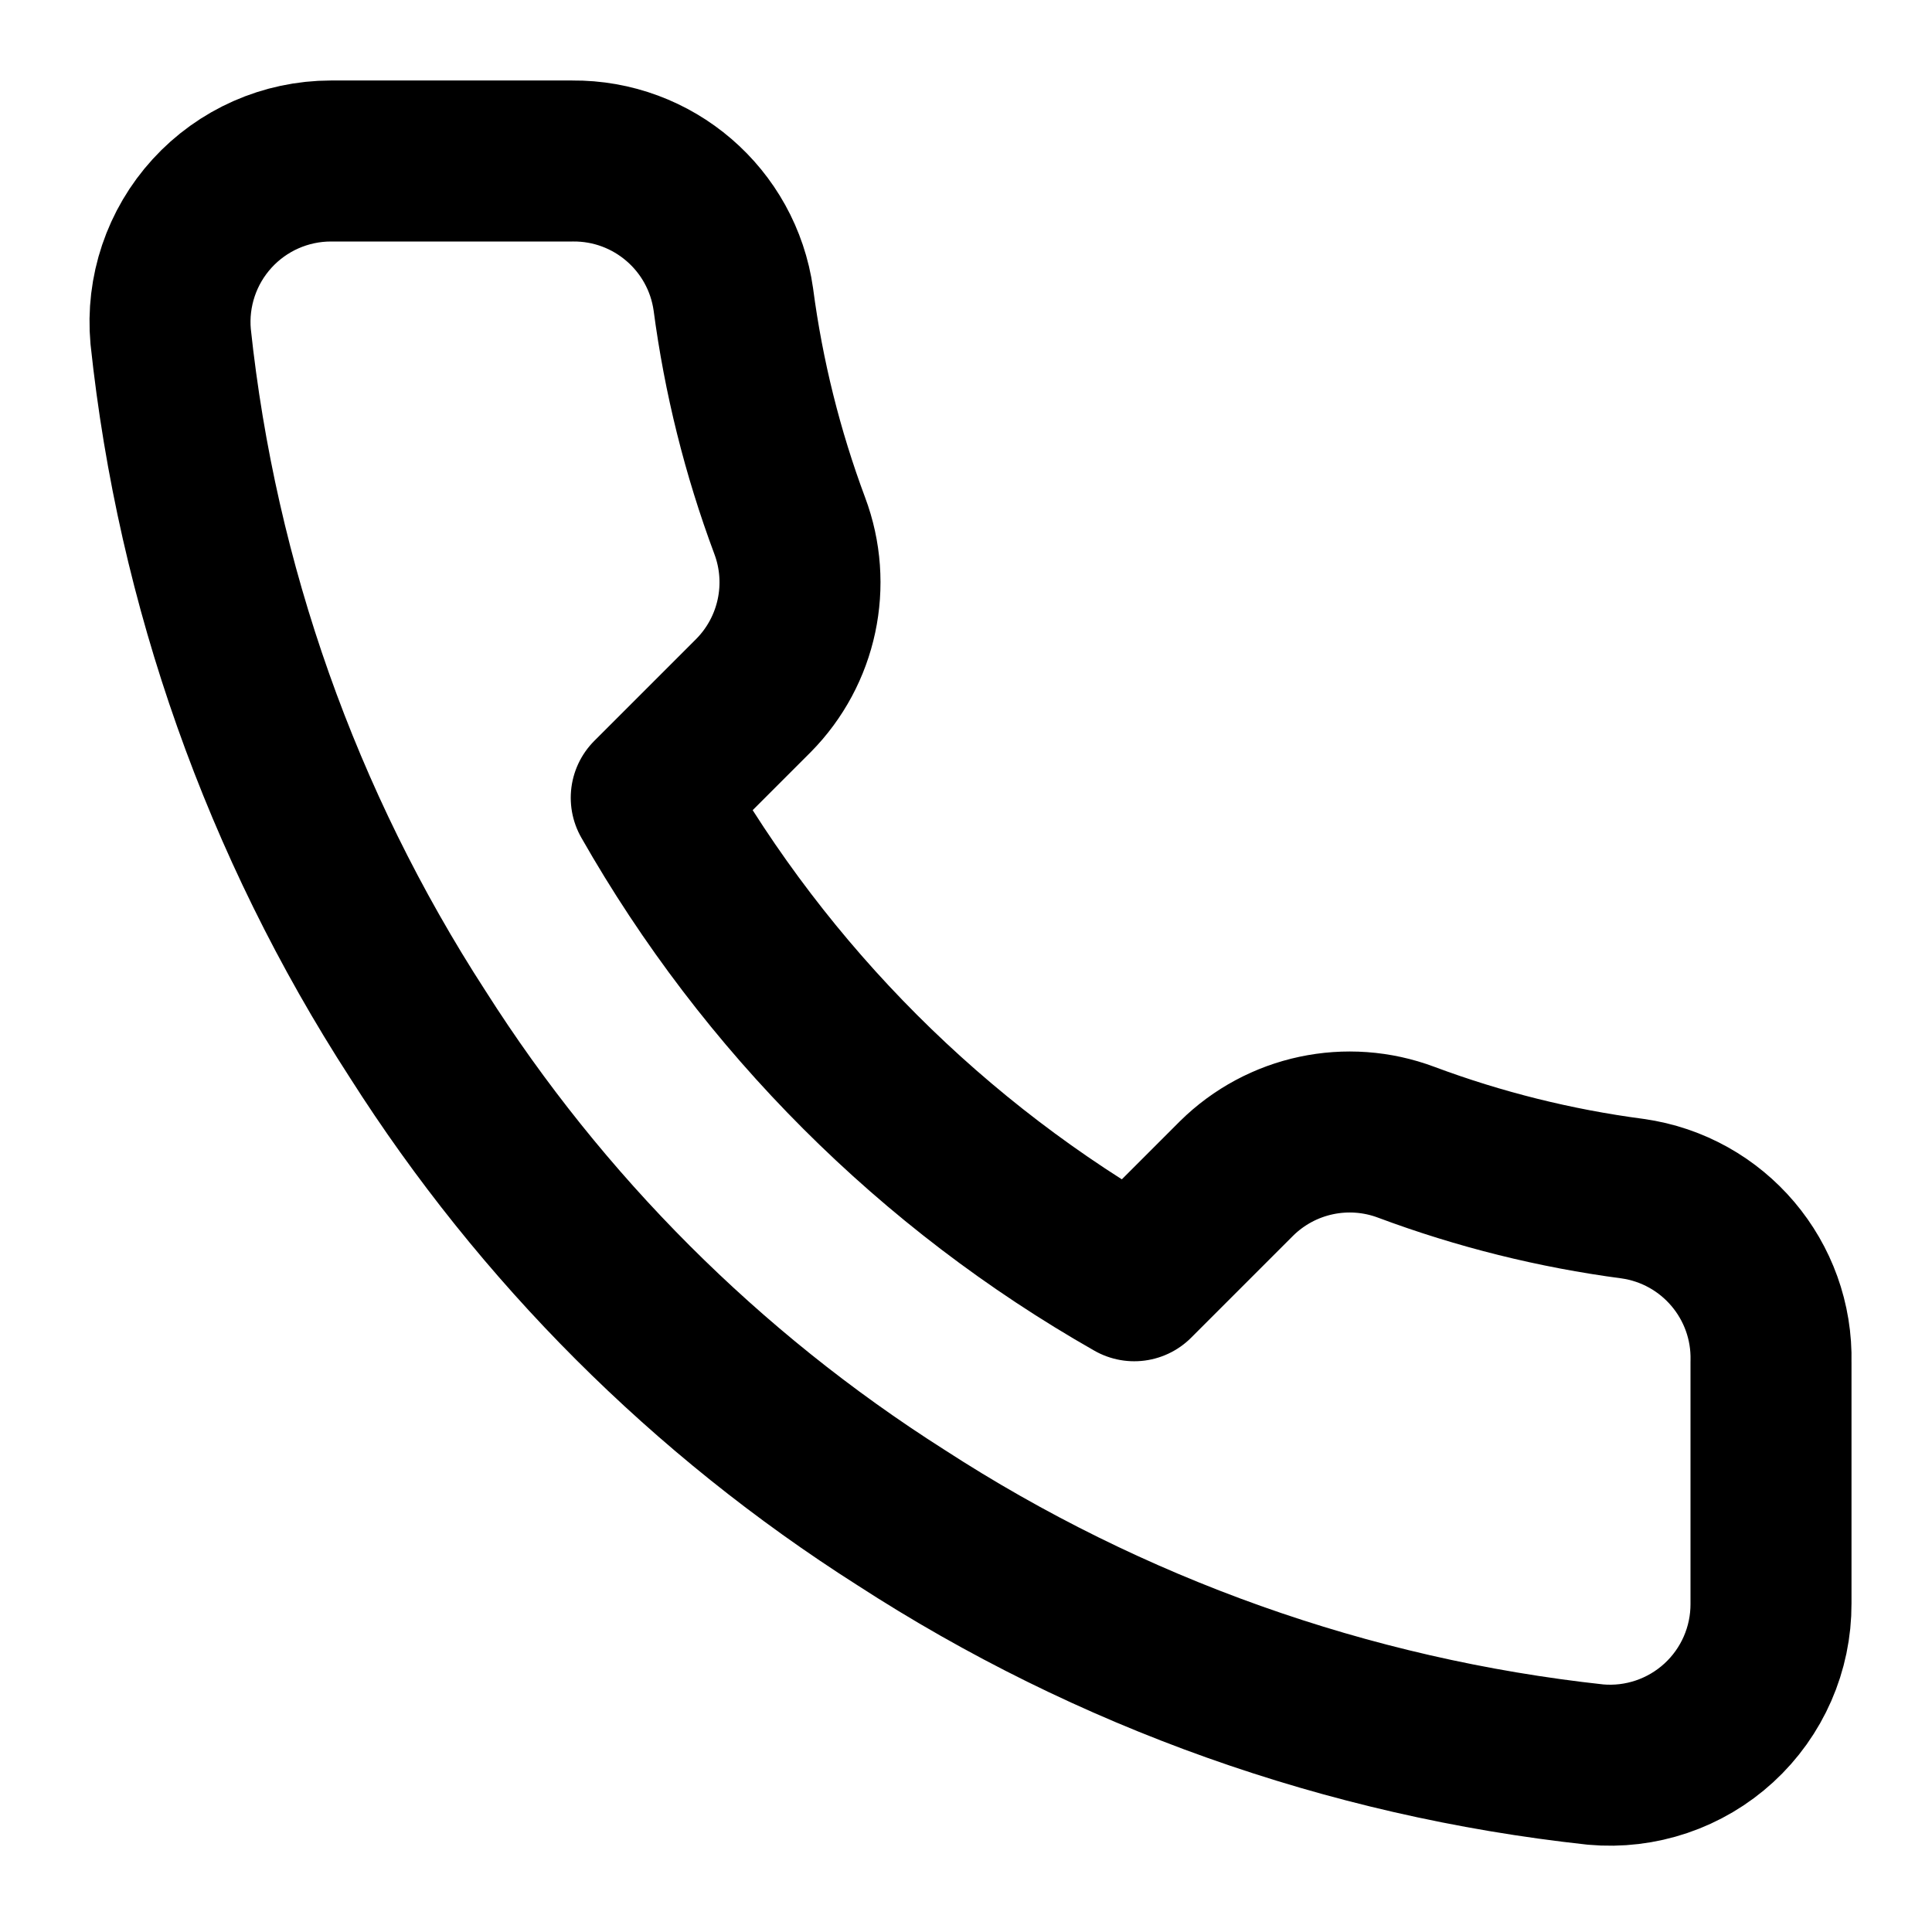
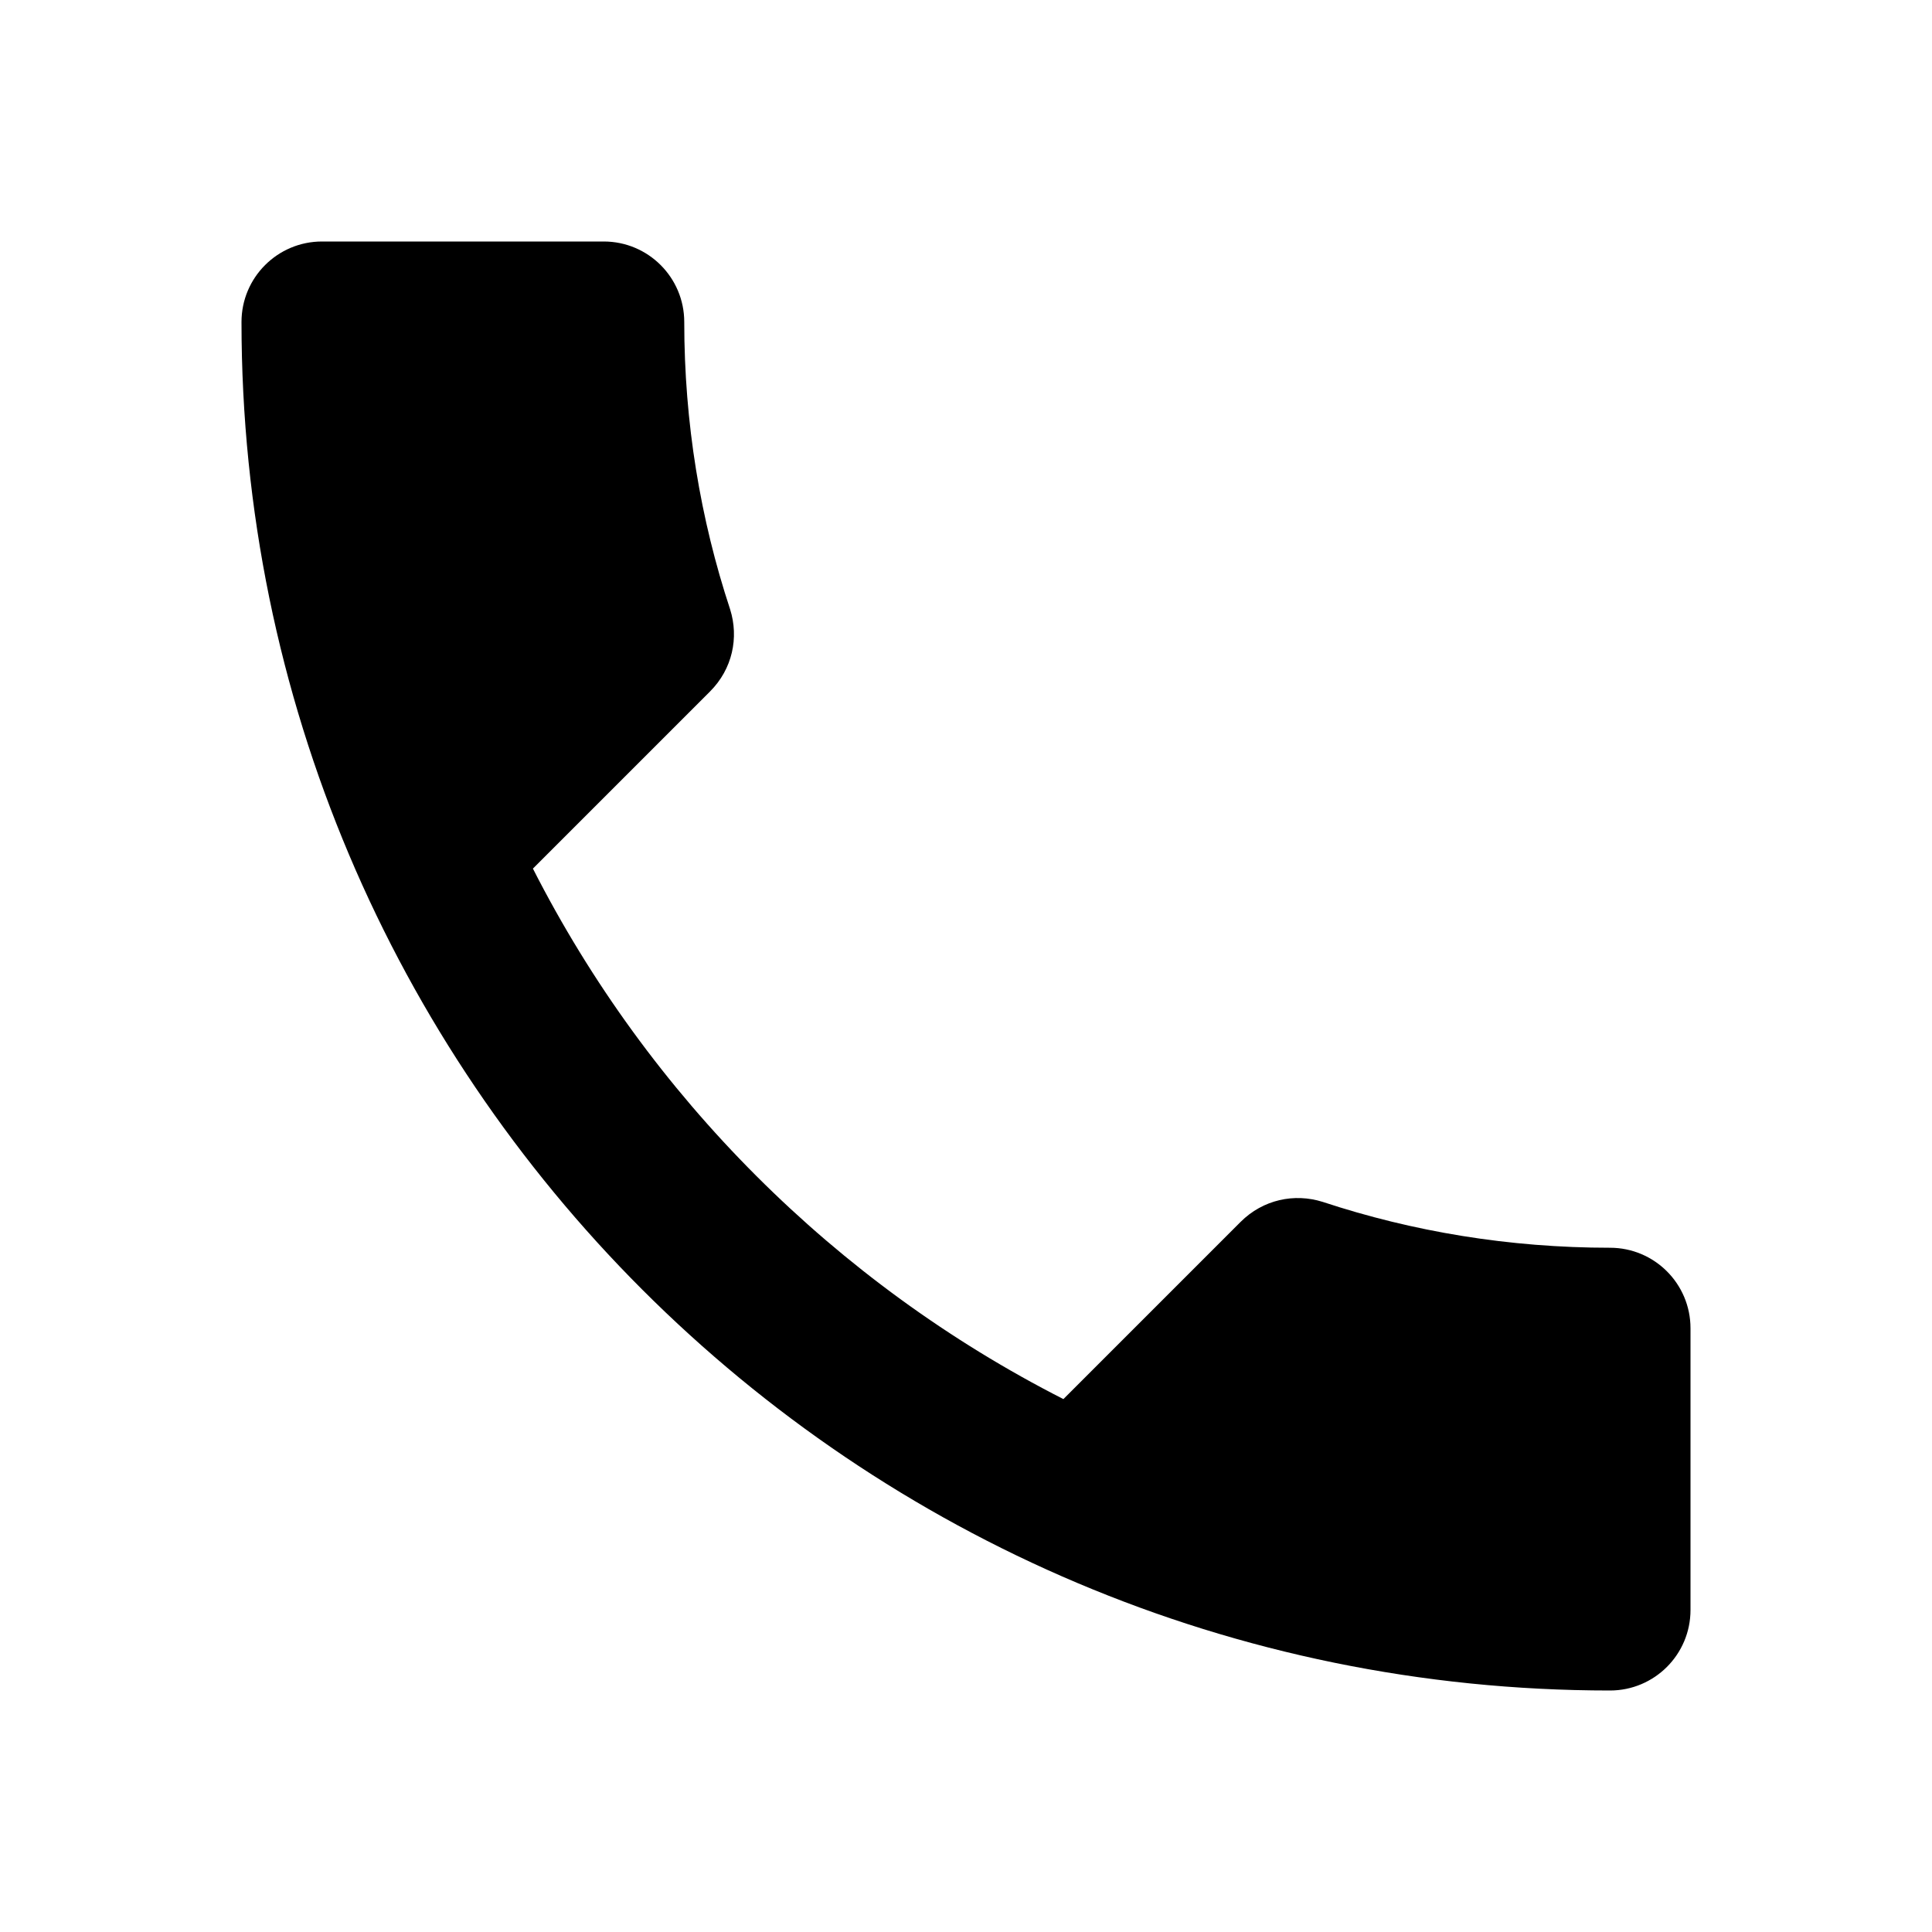
- <svg xmlns="http://www.w3.org/2000/svg" width="24" height="24" viewBox="0 0 24 24" fill="none" stroke="currentColor" stroke-width="2" stroke-linecap="round" stroke-linejoin="round" class="feather feather-phone">
-   <path d="M22 16.92v3a2 2 0 0 1-2.18 2 19.79 19.79 0 0 1-8.63-3.07 19.5 19.5 0 0 1-6-6 19.79 19.79 0 0 1-3.07-8.67A2 2 0 0 1 4.11 2h3a2 2 0 0 1 2 1.72 12.84 12.84 0 0 0 .7 2.81 2 2 0 0 1-.45 2.11L8.09 9.91a16 16 0 0 0 6 6l1.27-1.27a2 2 0 0 1 2.11-.45 12.84 12.84 0 0 0 2.81.7A2 2 0 0 1 22 16.92z" />
+ <svg xmlns="http://www.w3.org/2000/svg" aria-hidden="true" role="img" class="iconify iconify--mdi" width="24" height="24" preserveAspectRatio="xMidYMid meet" viewBox="0 0 24 24">
+   <path fill="#000000" d="M6.62 10.79c1.44 2.83 3.76 5.15 6.59 6.59l2.2-2.2c.28-.28.67-.36 1.02-.25c1.12.37 2.32.57 3.57.57a1 1 0 0 1 1 1V20a1 1 0 0 1-1 1A17 17 0 0 1 3 4a1 1 0 0 1 1-1h3.5a1 1 0 0 1 1 1c0 1.25.2 2.45.57 3.57c.11.35.03.74-.25 1.02l-2.2 2.2Z" />
</svg>
